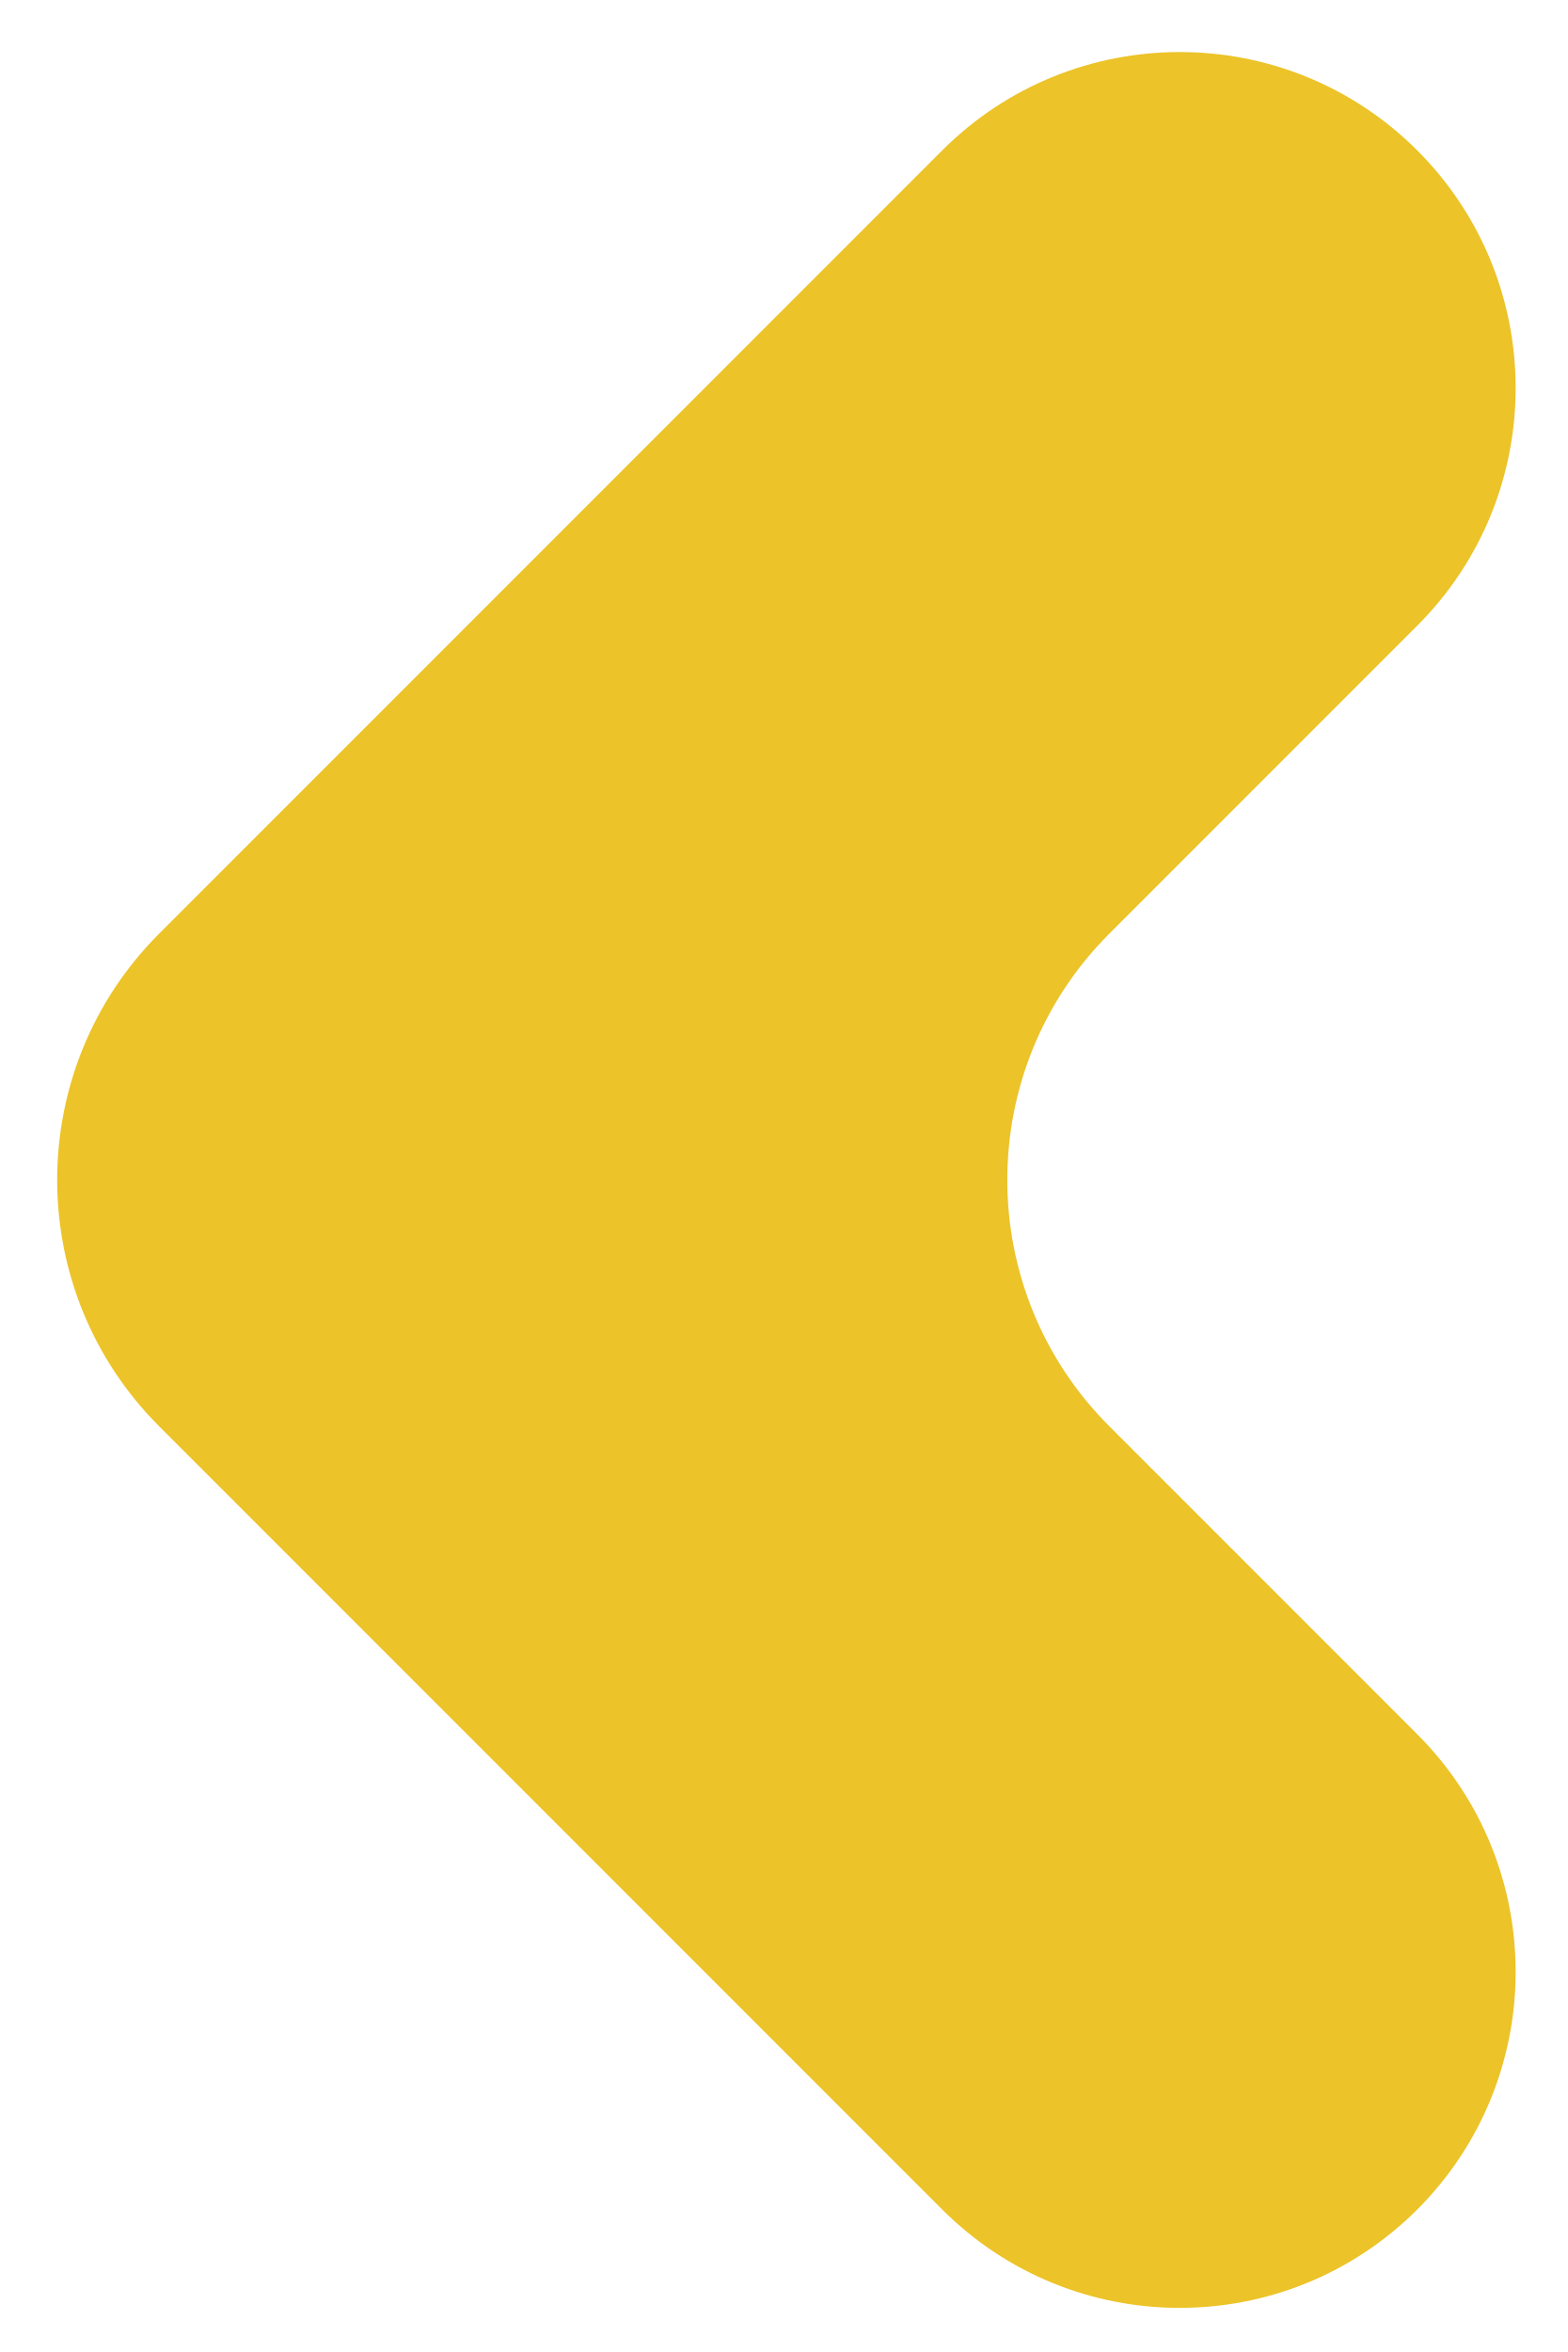
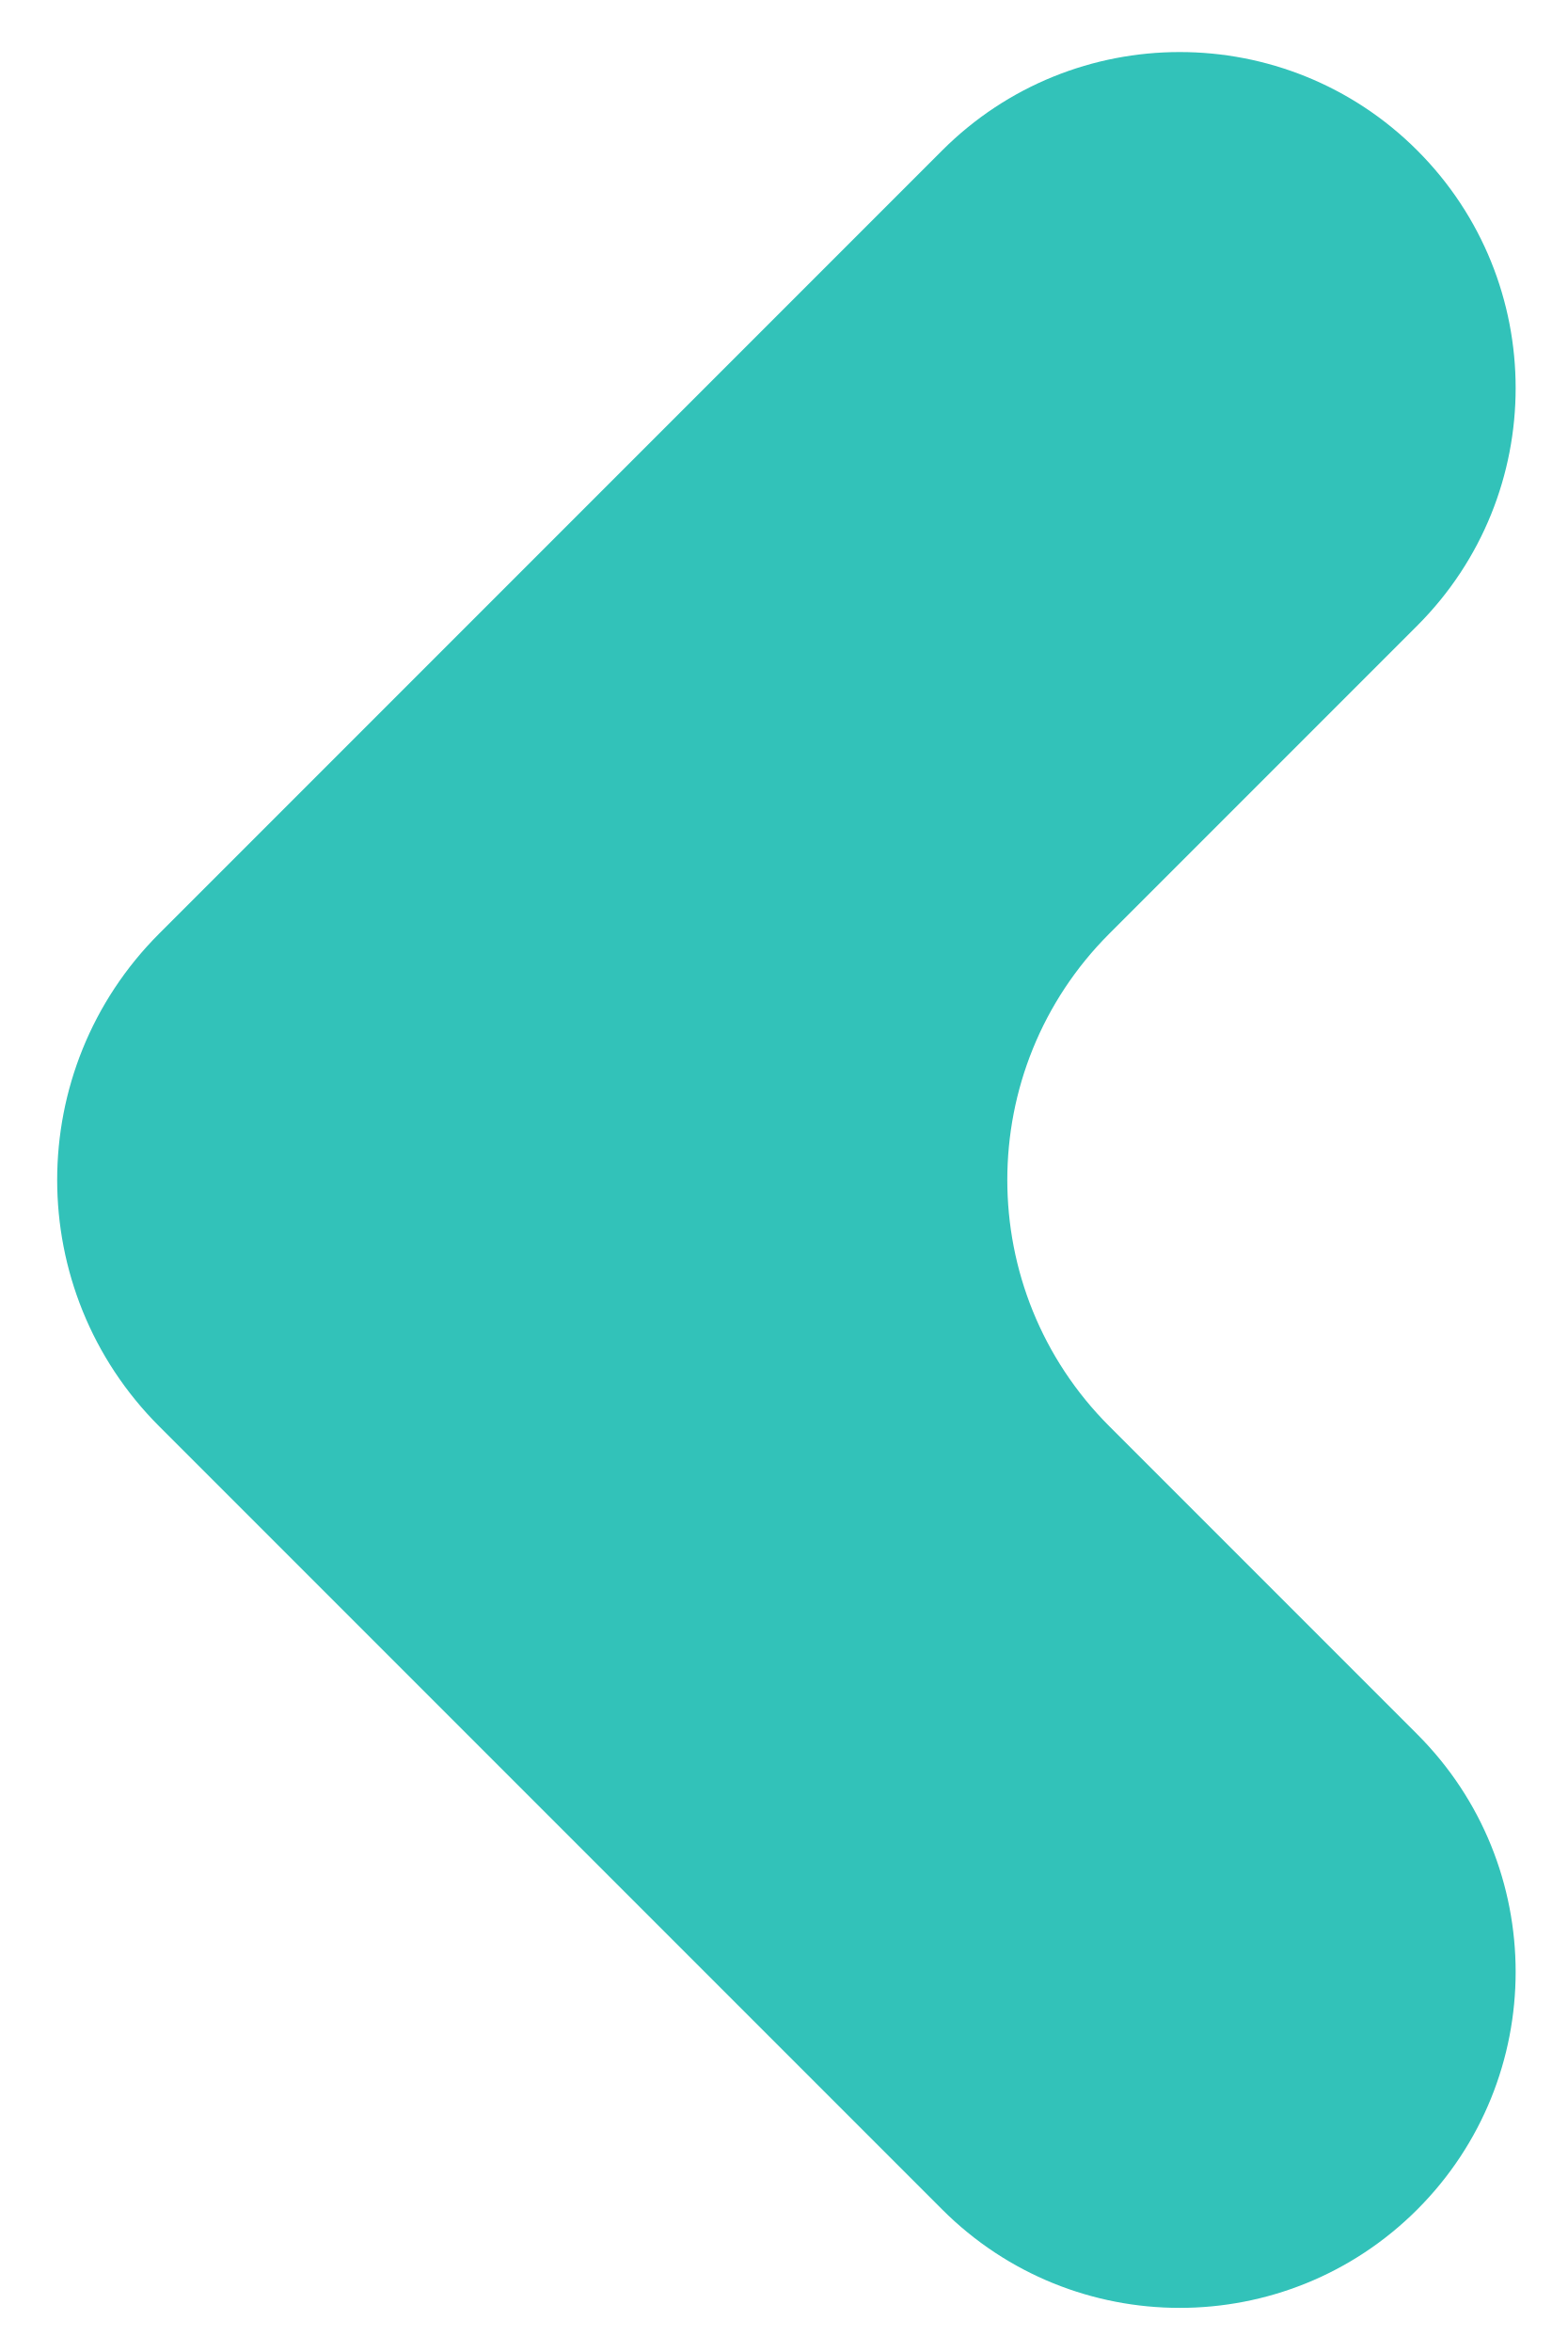
<svg xmlns="http://www.w3.org/2000/svg" width="18" height="27" viewBox="0 0 18 27" fill="none">
-   <path d="M16.273 1.727C14.767 0.221 12.324 0.221 10.818 1.727L1.828 10.717C0.266 12.279 0.266 14.812 1.828 16.374L10.818 25.364C12.324 26.87 14.767 26.87 16.273 25.364C17.779 23.857 17.779 21.415 16.273 19.909L12.738 16.374C11.175 14.812 11.175 12.279 12.738 10.717L16.273 7.182C17.779 5.676 17.779 3.233 16.273 1.727Z" fill="#ECC328" />
+   <path d="M16.273 1.727C14.767 0.221 12.324 0.221 10.818 1.727L1.828 10.717C0.266 12.279 0.266 14.812 1.828 16.374L10.818 25.364C12.324 26.87 14.767 26.87 16.273 25.364C17.779 23.857 17.779 21.415 16.273 19.909L12.738 16.374C11.175 14.812 11.175 12.279 12.738 10.717L16.273 7.182C17.779 5.676 17.779 3.233 16.273 1.727Z" fill="#32C2B9" />
</svg>
